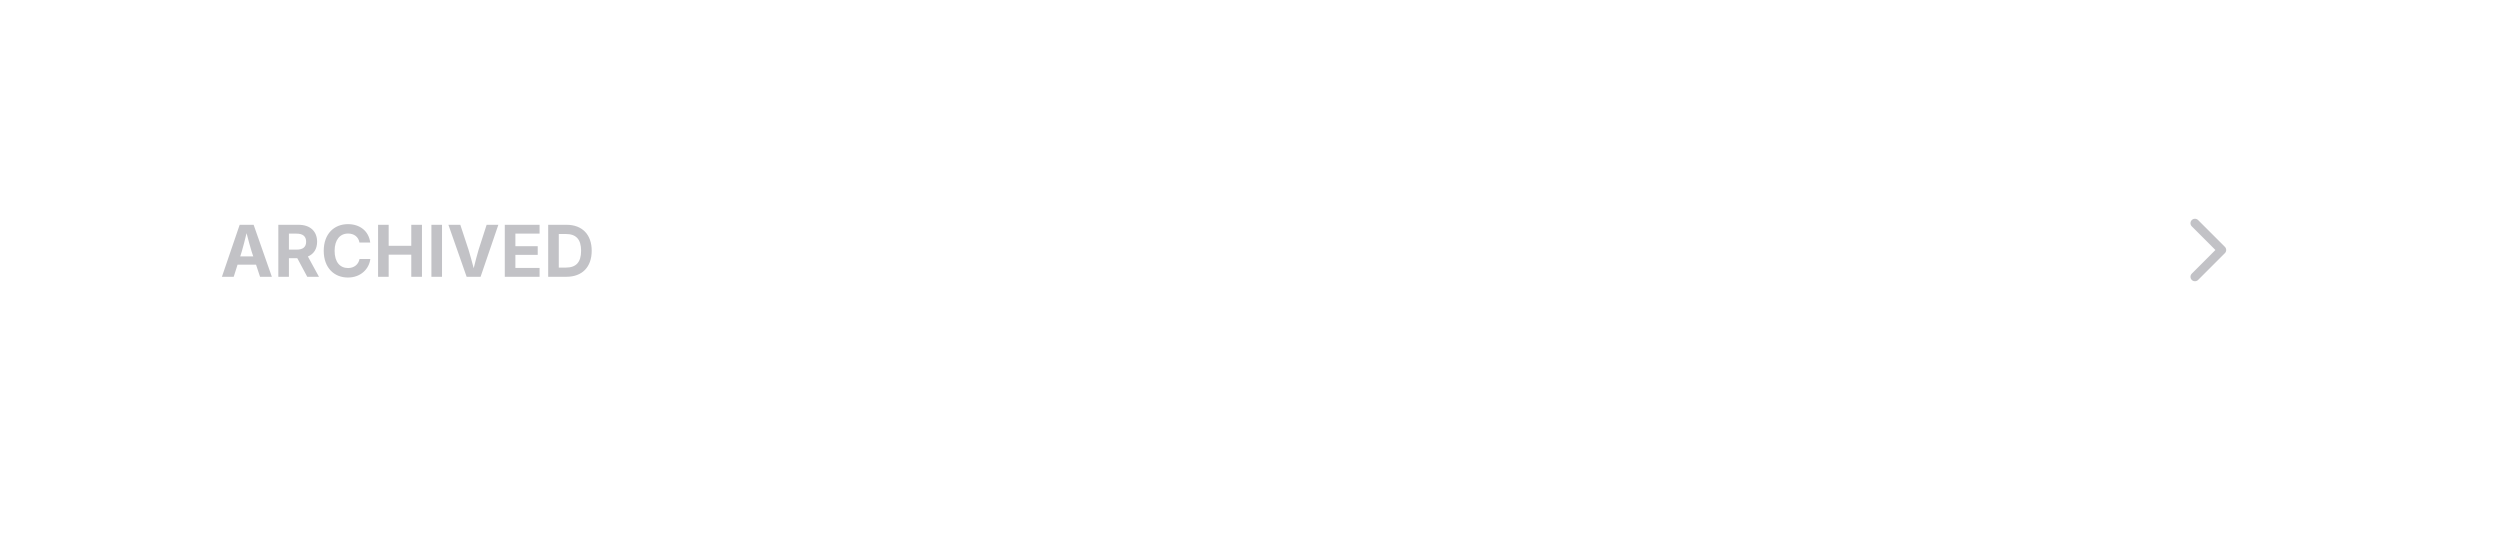
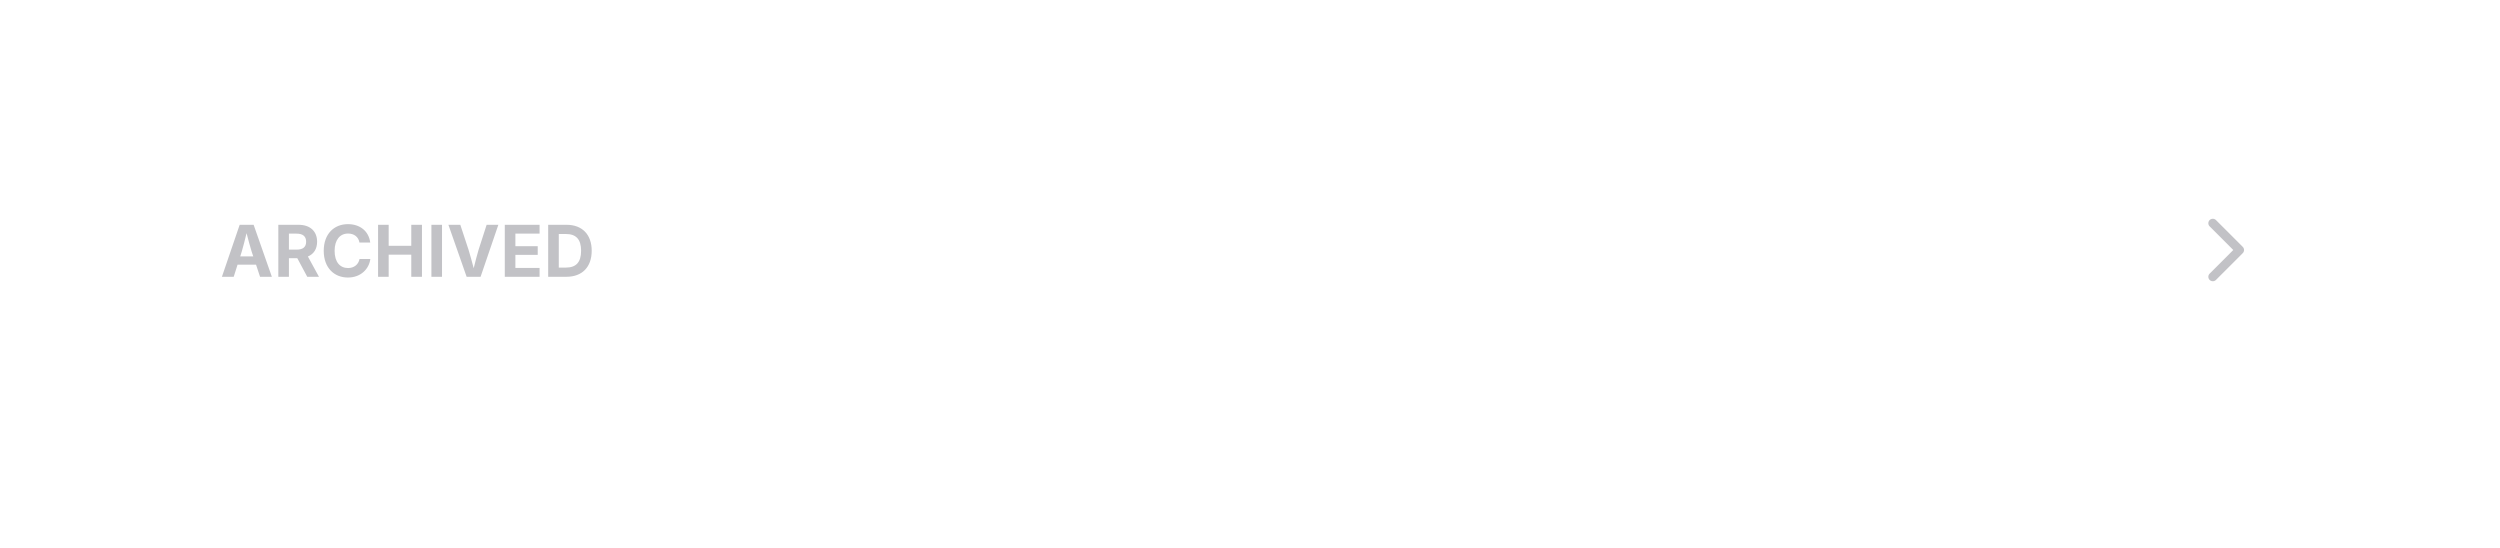
<svg xmlns="http://www.w3.org/2000/svg" viewBox="0 0 420 92" width="420" height="92">
  <defs>
    <clipPath id="cp0">
      <rect x="37" y="34.5" width="67.5" height="15" />
    </clipPath>
    <clipPath id="ct1">
      <rect x="37" y="34.5" width="67.5" height="15" />
    </clipPath>
    <clipPath id="cp2">
-       <rect x="362" y="33" width="18" height="18" />
+       <rect x="365" y="33" width="18" height="18" />
    </clipPath>
  </defs>
  <rect x="28.5" y="20.5" width="363" height="43" rx="11.5" fill="none" stroke="rgba(0,0,0,0)" stroke-width="1" />
  <g clip-path="url(#cp0)">
    <g clip-path="url(#ct1)">
      <text x="37" y="46.5" font-family="system-ui, &quot;-apple-system&quot;, sans-serif" font-size="12" font-weight="650" fill="rgb(194,194,198)">ARCHIVED</text>
    </g>
  </g>
  <g clip-path="url(#cp2)">
    <g color="rgb(194, 194, 198)">
      <clipPath id="svgic3">
-         <rect x="362" y="33" width="18" height="18" />
+         <rect x="365" y="33" width="18" height="18" />
      </clipPath>
      <g clip-path="url(#svgic3)">
-         <g transform="matrix(.75 0 0 .75 362 33)">
+         <g transform="matrix(.75 0 0 .75 365 33)">
          <path d="m9 18 6-6-6-6" style="marker:none;vector-effect:none;color-interpolation:srgb" fill="none" stroke="rgb(194, 194, 198)" stroke-width="2px" stroke-dasharray="none" stroke-linecap="round" stroke-linejoin="round" stroke-opacity="1" fill-opacity="1" opacity="1" />
        </g>
      </g>
    </g>
  </g>
</svg>
